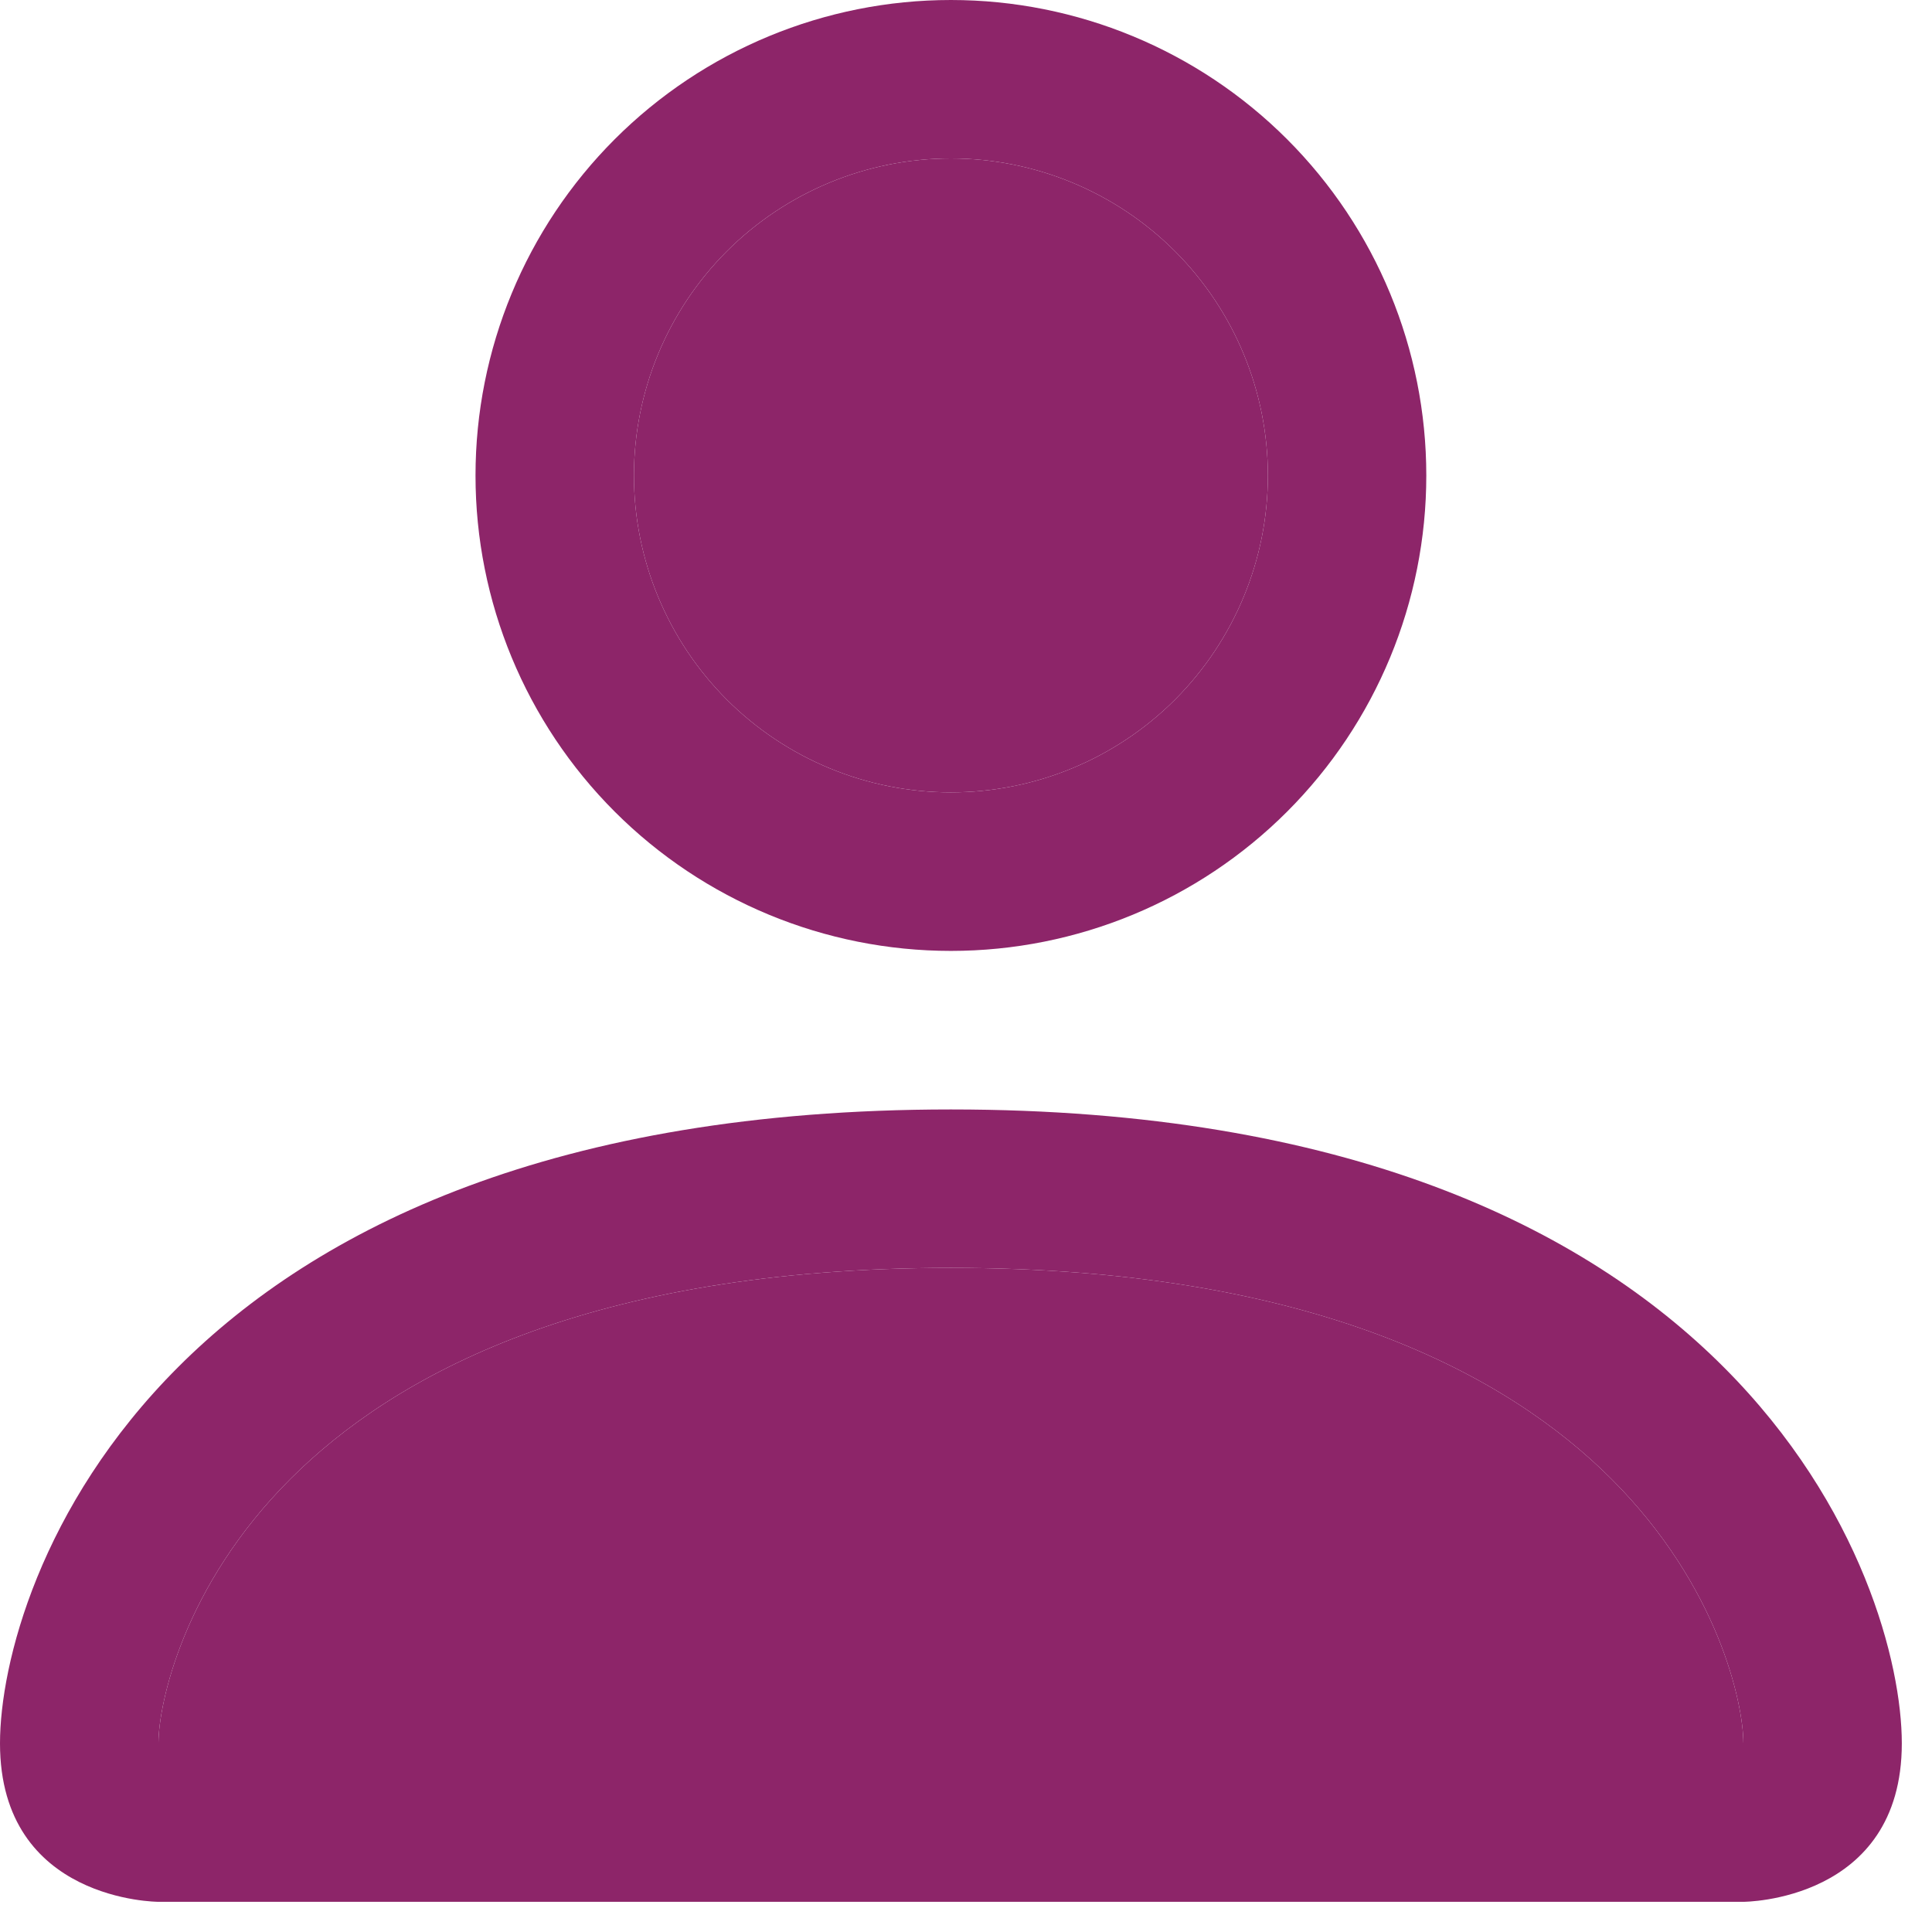
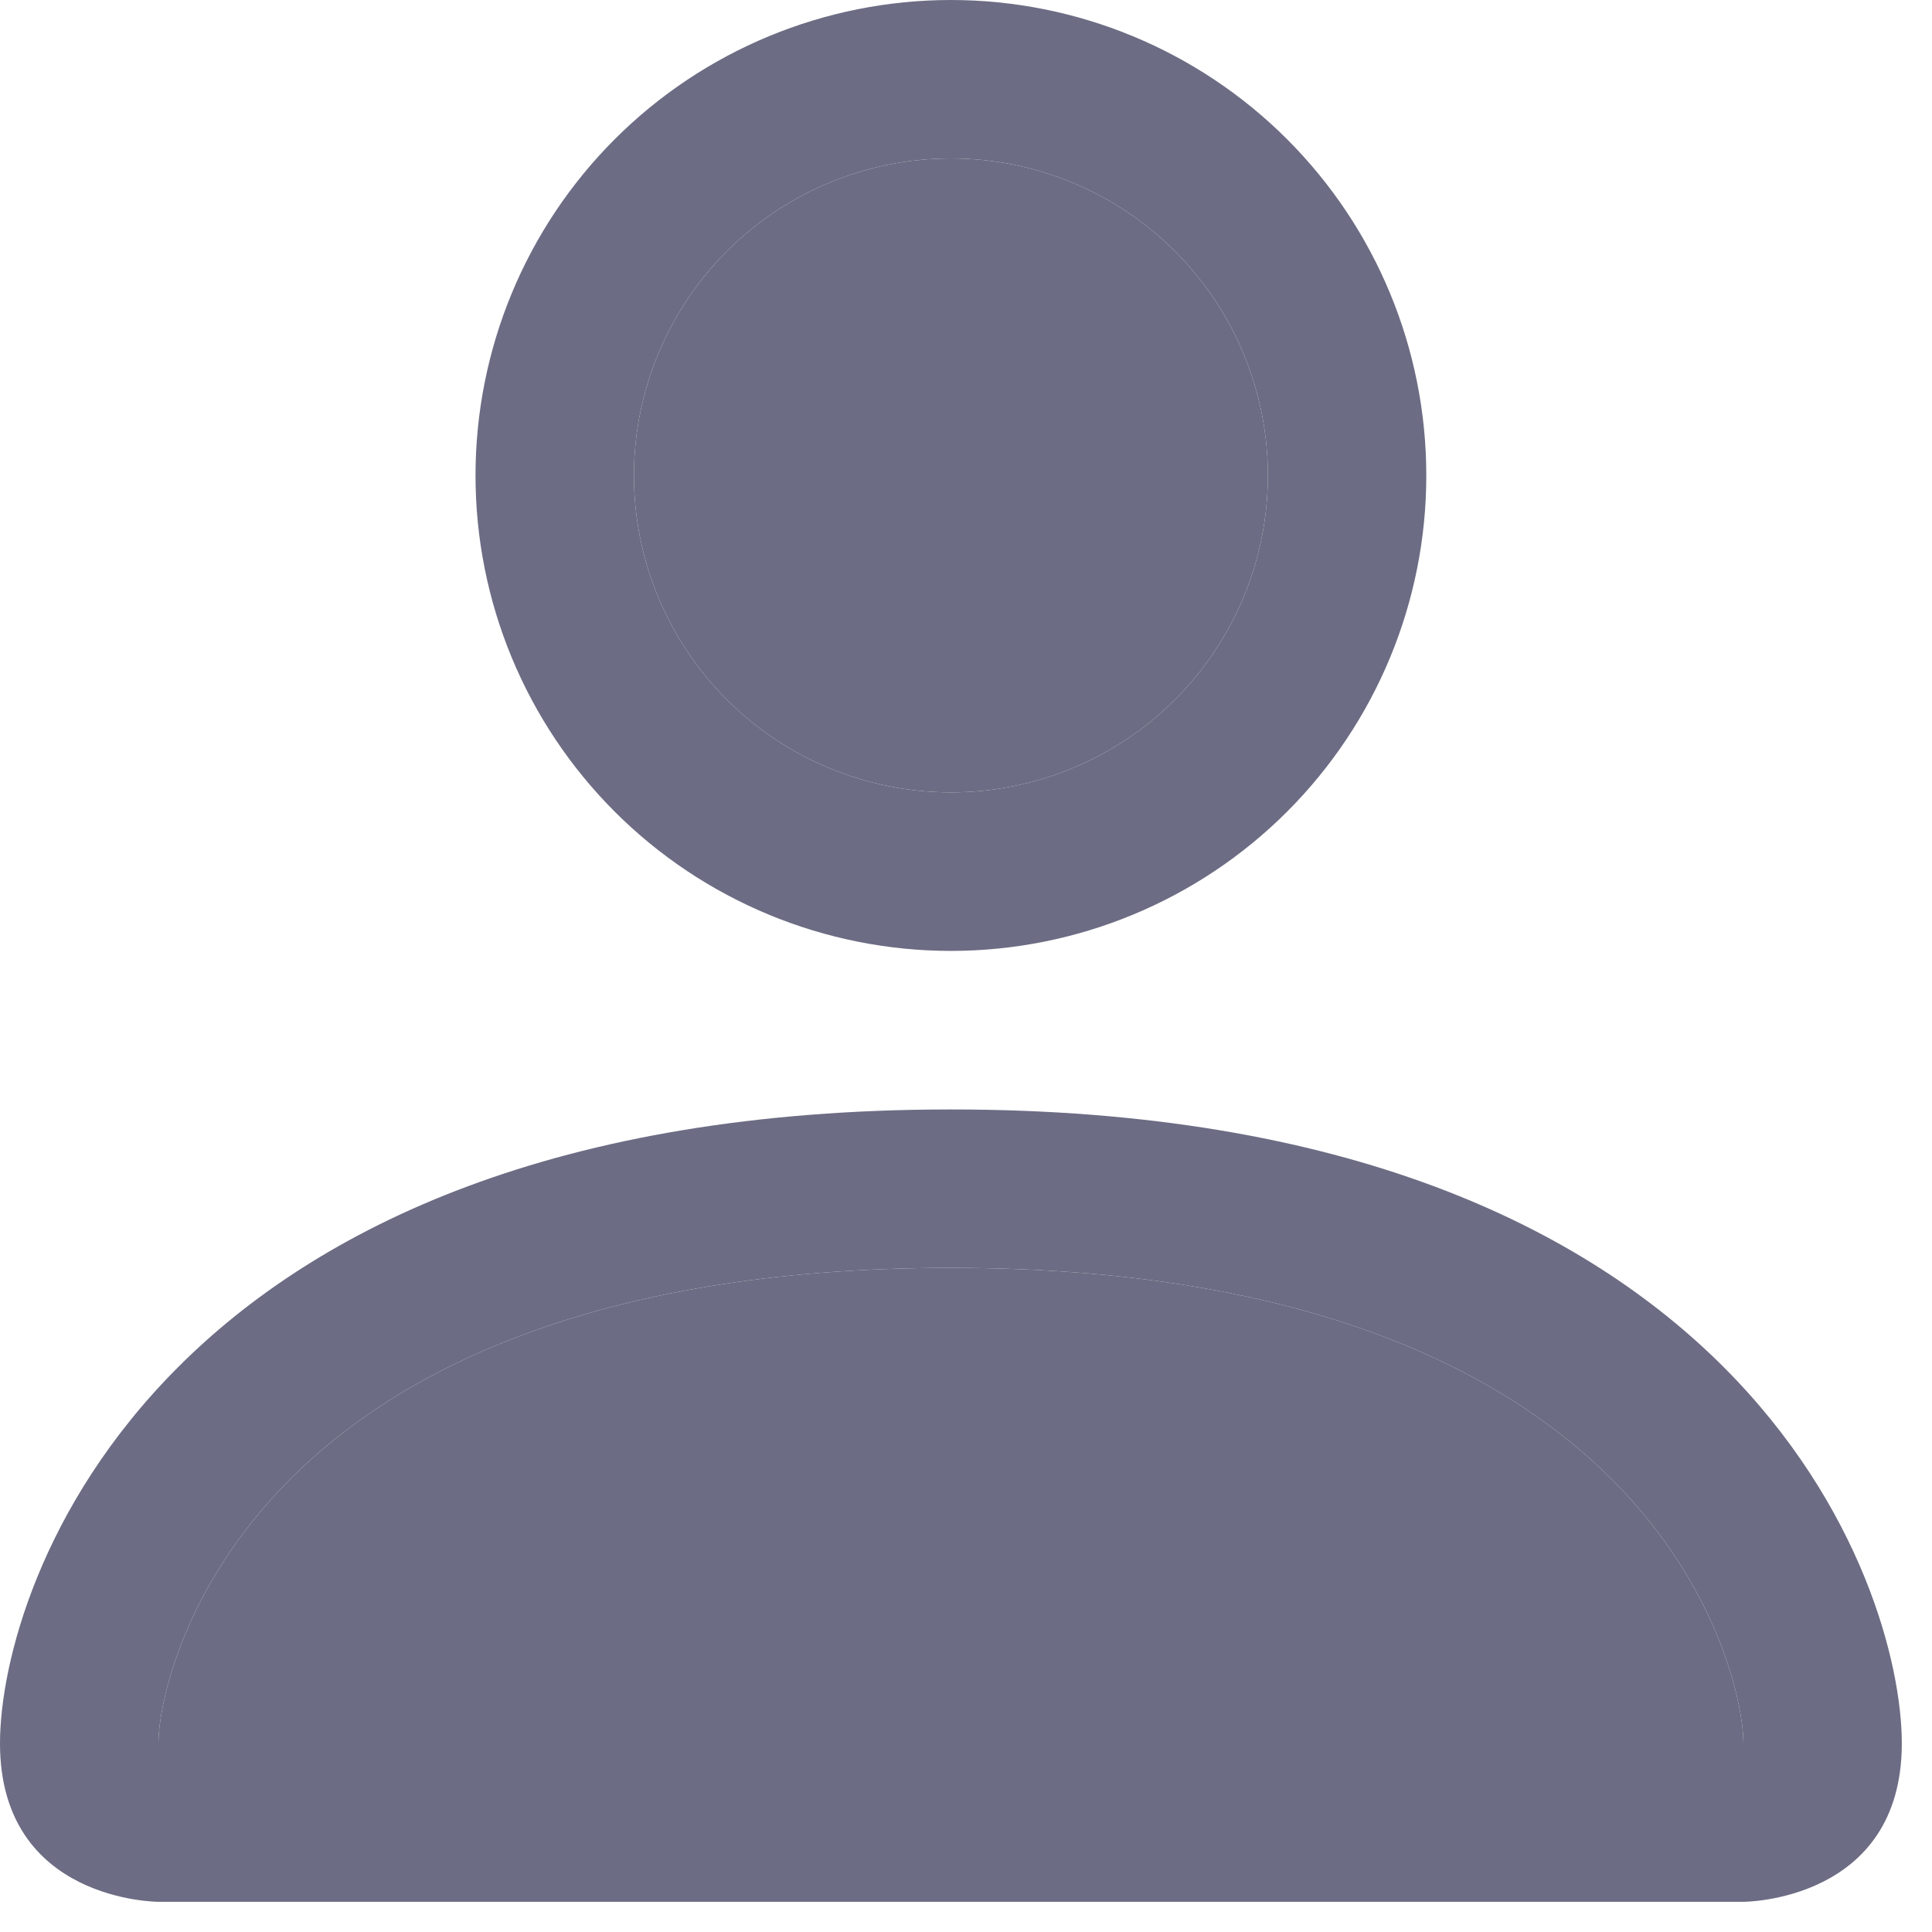
<svg xmlns="http://www.w3.org/2000/svg" width="16" height="16" viewBox="0 0 16 16" fill="none">
-   <path d="M7.875 7.875C8.919 7.875 9.921 7.46 10.659 6.722C11.398 5.983 11.812 4.982 11.812 3.938C11.812 2.893 11.398 1.892 10.659 1.153C9.921 0.415 8.919 0 7.875 0C6.831 0 5.829 0.415 5.091 1.153C4.352 1.892 3.938 2.893 3.938 3.938C3.938 4.982 4.352 5.983 5.091 6.722C5.829 7.46 6.831 7.875 7.875 7.875ZM10.5 3.938C10.5 4.634 10.223 5.301 9.731 5.794C9.239 6.286 8.571 6.562 7.875 6.562C7.179 6.562 6.511 6.286 6.019 5.794C5.527 5.301 5.25 4.634 5.25 3.938C5.25 3.241 5.527 2.574 6.019 2.081C6.511 1.589 7.179 1.312 7.875 1.312C8.571 1.312 9.239 1.589 9.731 2.081C10.223 2.574 10.5 3.241 10.5 3.938ZM15.75 14.438C15.75 15.75 14.438 15.75 14.438 15.75H1.312C1.312 15.75 0 15.75 0 14.438C0 13.125 1.312 9.188 7.875 9.188C14.438 9.188 15.75 13.125 15.75 14.438ZM14.438 14.432C14.436 14.109 14.235 13.138 13.345 12.248C12.49 11.393 10.879 10.5 7.875 10.5C4.869 10.5 3.26 11.393 2.405 12.248C1.515 13.138 1.315 14.109 1.312 14.432H14.438Z" fill="#8D2569" />
-   <path d="M10.5 3.938C10.5 4.634 10.223 5.301 9.731 5.794C9.239 6.286 8.571 6.562 7.875 6.562C7.179 6.562 6.511 6.286 6.019 5.794C5.527 5.301 5.25 4.634 5.25 3.938C5.25 3.241 5.527 2.574 6.019 2.081C6.511 1.589 7.179 1.312 7.875 1.312C8.571 1.312 9.239 1.589 9.731 2.081C10.223 2.574 10.5 3.241 10.5 3.938Z" fill="#8D2569" />
-   <path d="M14.438 14.432C14.436 14.109 14.235 13.138 13.345 12.248C12.49 11.393 10.879 10.5 7.875 10.5C4.869 10.5 3.26 11.393 2.405 12.248C1.515 13.138 1.315 14.109 1.312 14.432H14.438Z" fill="#8D2569" />
+   <path d="M7.875 7.875C8.919 7.875 9.921 7.46 10.659 6.722C11.398 5.983 11.812 4.982 11.812 3.938C11.812 2.893 11.398 1.892 10.659 1.153C9.921 0.415 8.919 0 7.875 0C6.831 0 5.829 0.415 5.091 1.153C4.352 1.892 3.938 2.893 3.938 3.938C3.938 4.982 4.352 5.983 5.091 6.722C5.829 7.46 6.831 7.875 7.875 7.875ZM10.5 3.938C10.5 4.634 10.223 5.301 9.731 5.794C9.239 6.286 8.571 6.562 7.875 6.562C7.179 6.562 6.511 6.286 6.019 5.794C5.527 5.301 5.25 4.634 5.25 3.938C5.25 3.241 5.527 2.574 6.019 2.081C6.511 1.589 7.179 1.312 7.875 1.312C8.571 1.312 9.239 1.589 9.731 2.081C10.223 2.574 10.5 3.241 10.5 3.938ZM15.75 14.438C15.75 15.75 14.438 15.75 14.438 15.75H1.312C1.312 15.75 0 15.75 0 14.438C0 13.125 1.312 9.188 7.875 9.188C14.438 9.188 15.75 13.125 15.75 14.438ZM14.438 14.432C14.436 14.109 14.235 13.138 13.345 12.248C12.49 11.393 10.879 10.5 7.875 10.5C4.869 10.5 3.26 11.393 2.405 12.248C1.515 13.138 1.315 14.109 1.312 14.432H14.438Z" fill="#6C6C84" />
+   <path d="M10.5 3.938C10.5 4.634 10.223 5.301 9.731 5.794C9.239 6.286 8.571 6.562 7.875 6.562C7.179 6.562 6.511 6.286 6.019 5.794C5.527 5.301 5.25 4.634 5.25 3.938C5.25 3.241 5.527 2.574 6.019 2.081C6.511 1.589 7.179 1.312 7.875 1.312C8.571 1.312 9.239 1.589 9.731 2.081C10.223 2.574 10.5 3.241 10.5 3.938Z" fill="#6C6C84" />
+   <path d="M14.438 14.432C14.436 14.109 14.235 13.138 13.345 12.248C12.49 11.393 10.879 10.5 7.875 10.5C4.869 10.5 3.26 11.393 2.405 12.248C1.515 13.138 1.315 14.109 1.312 14.432H14.438Z" fill="#6C6C84" />
</svg>
